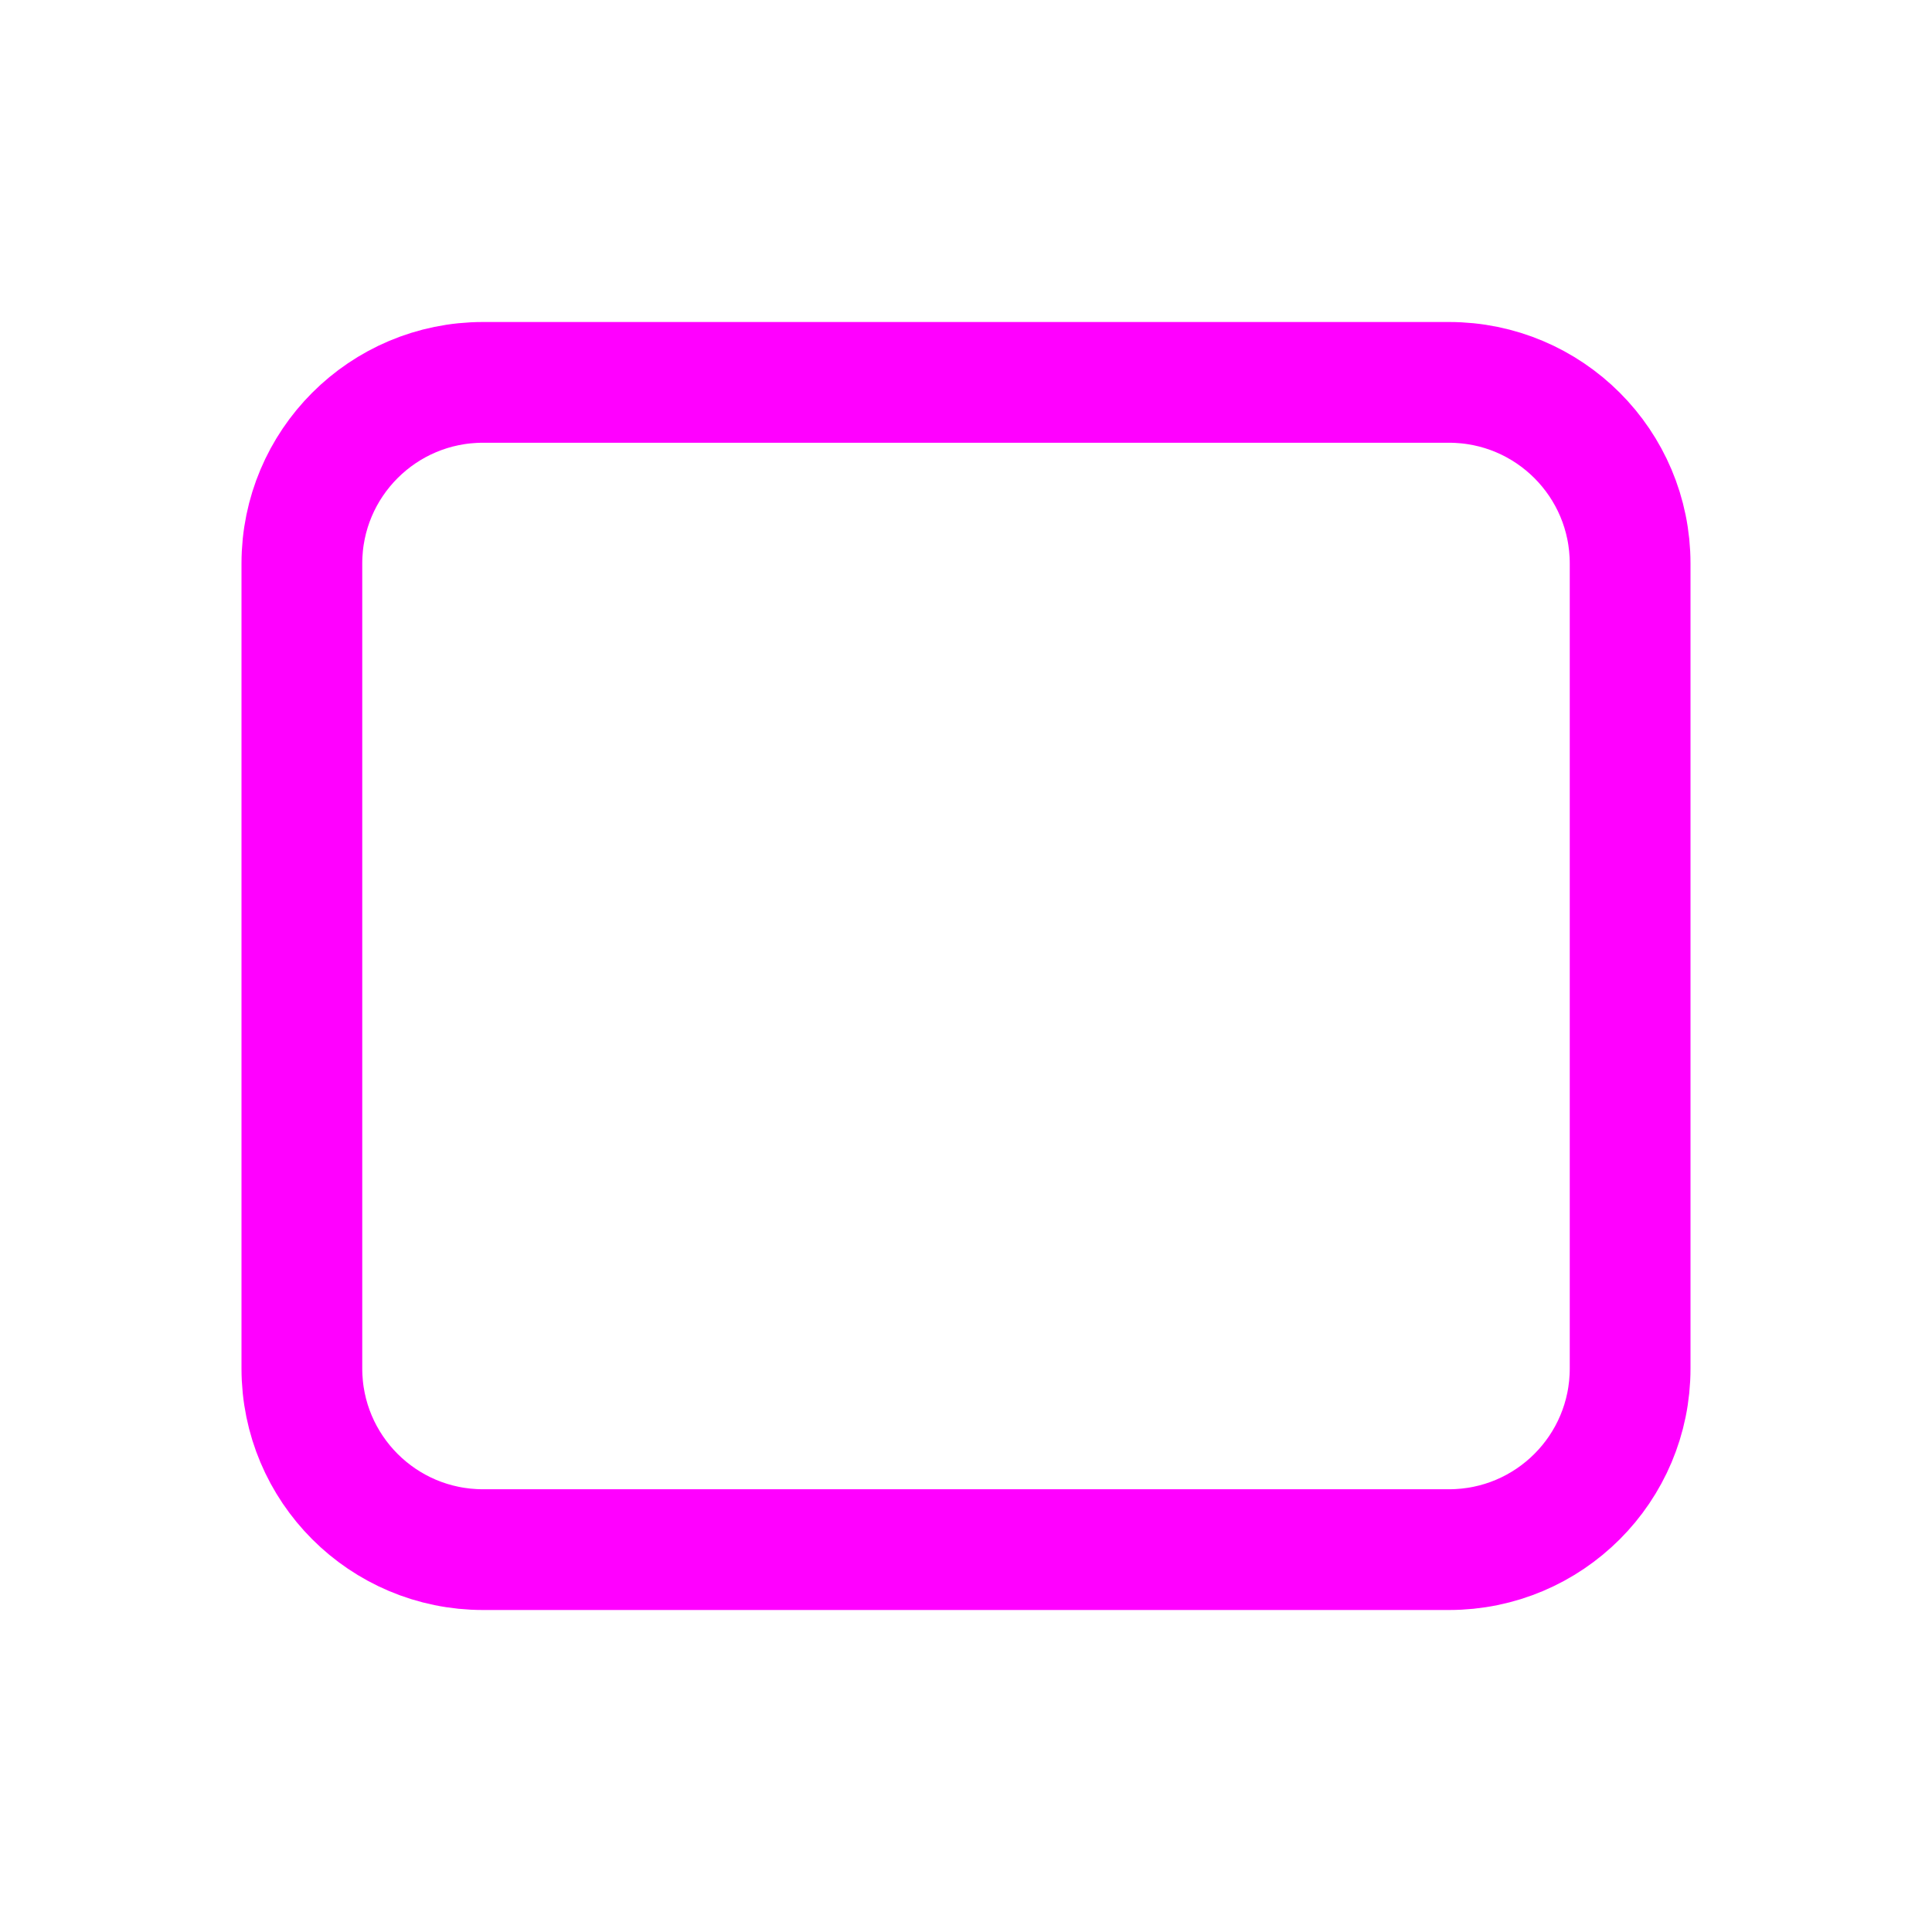
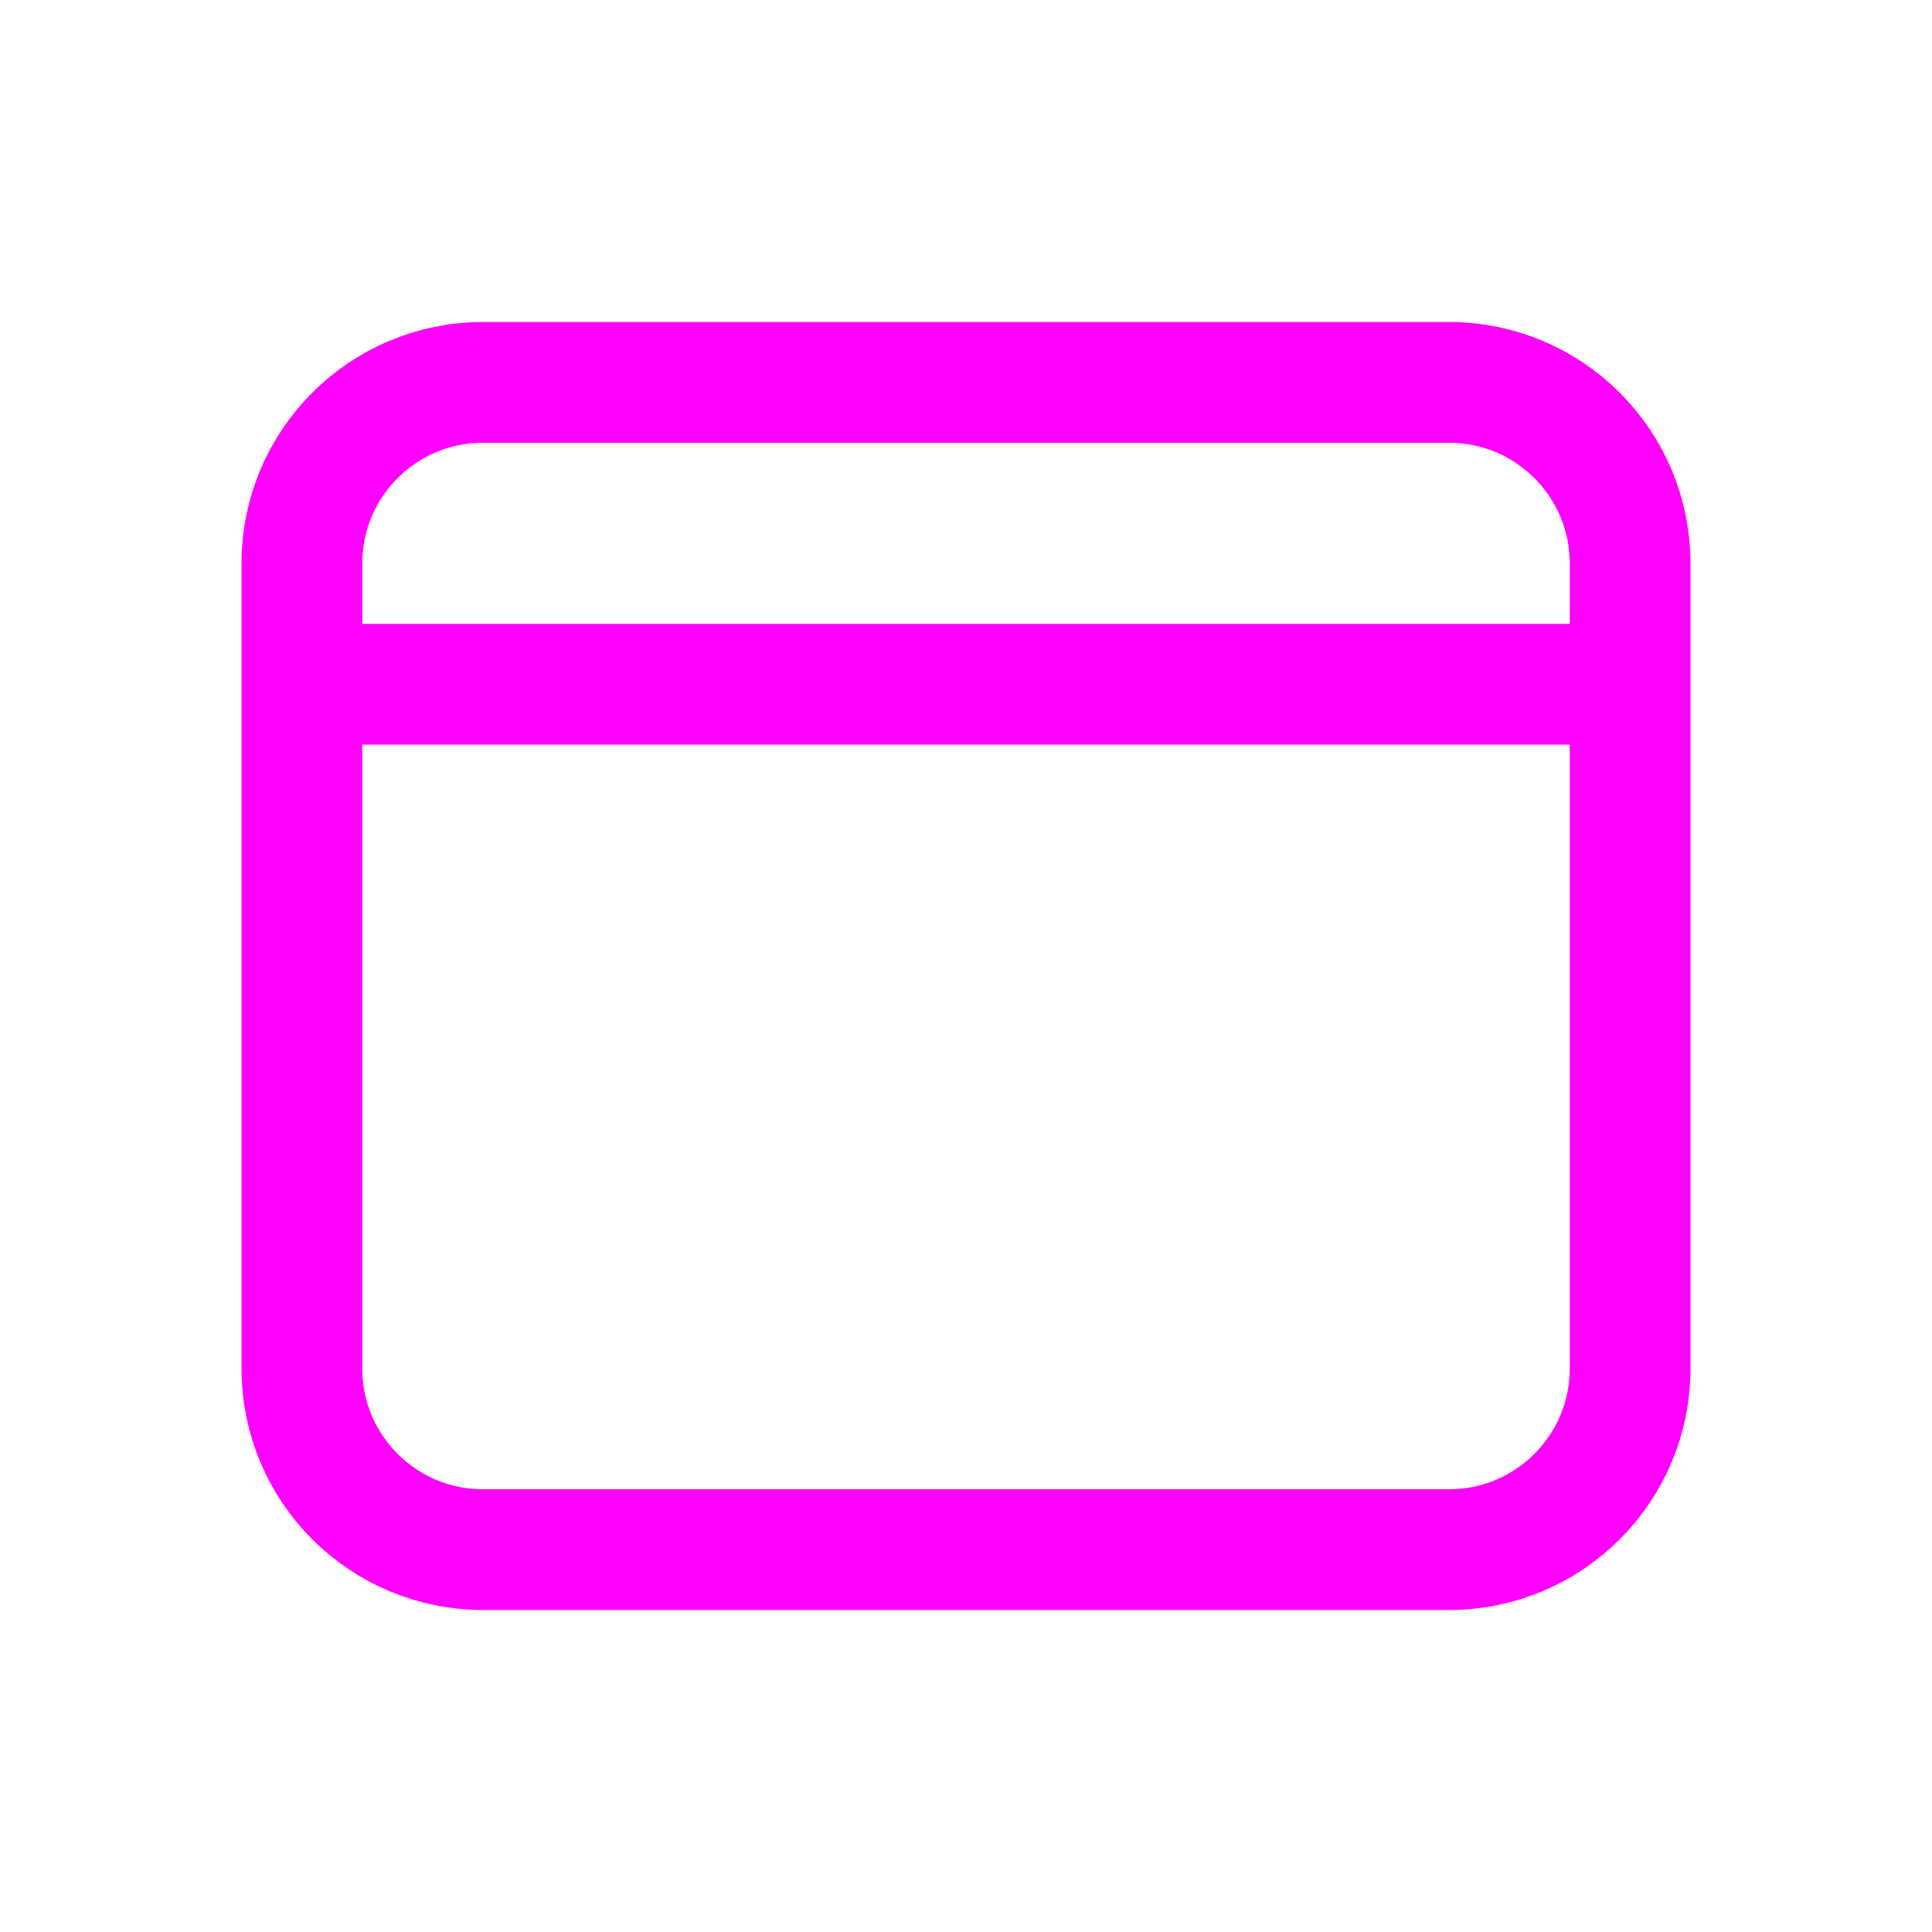
<svg xmlns="http://www.w3.org/2000/svg" width="24" height="24" viewBox="0 0 24 24" fill="none">
  <path d="M6 4.75H18C19.243 4.75 20.25 5.757 20.25 7V17C20.25 18.243 19.243 19.25 18 19.25H6C4.757 19.25 3.75 18.243 3.75 17V7C3.75 5.757 4.757 4.75 6 4.75Z" stroke="#FF00FF" stroke-width="1.5" />
+   <path d="M3.75 8.5H20.25" stroke="#FF00FF" stroke-width="1.5" />
</svg>
